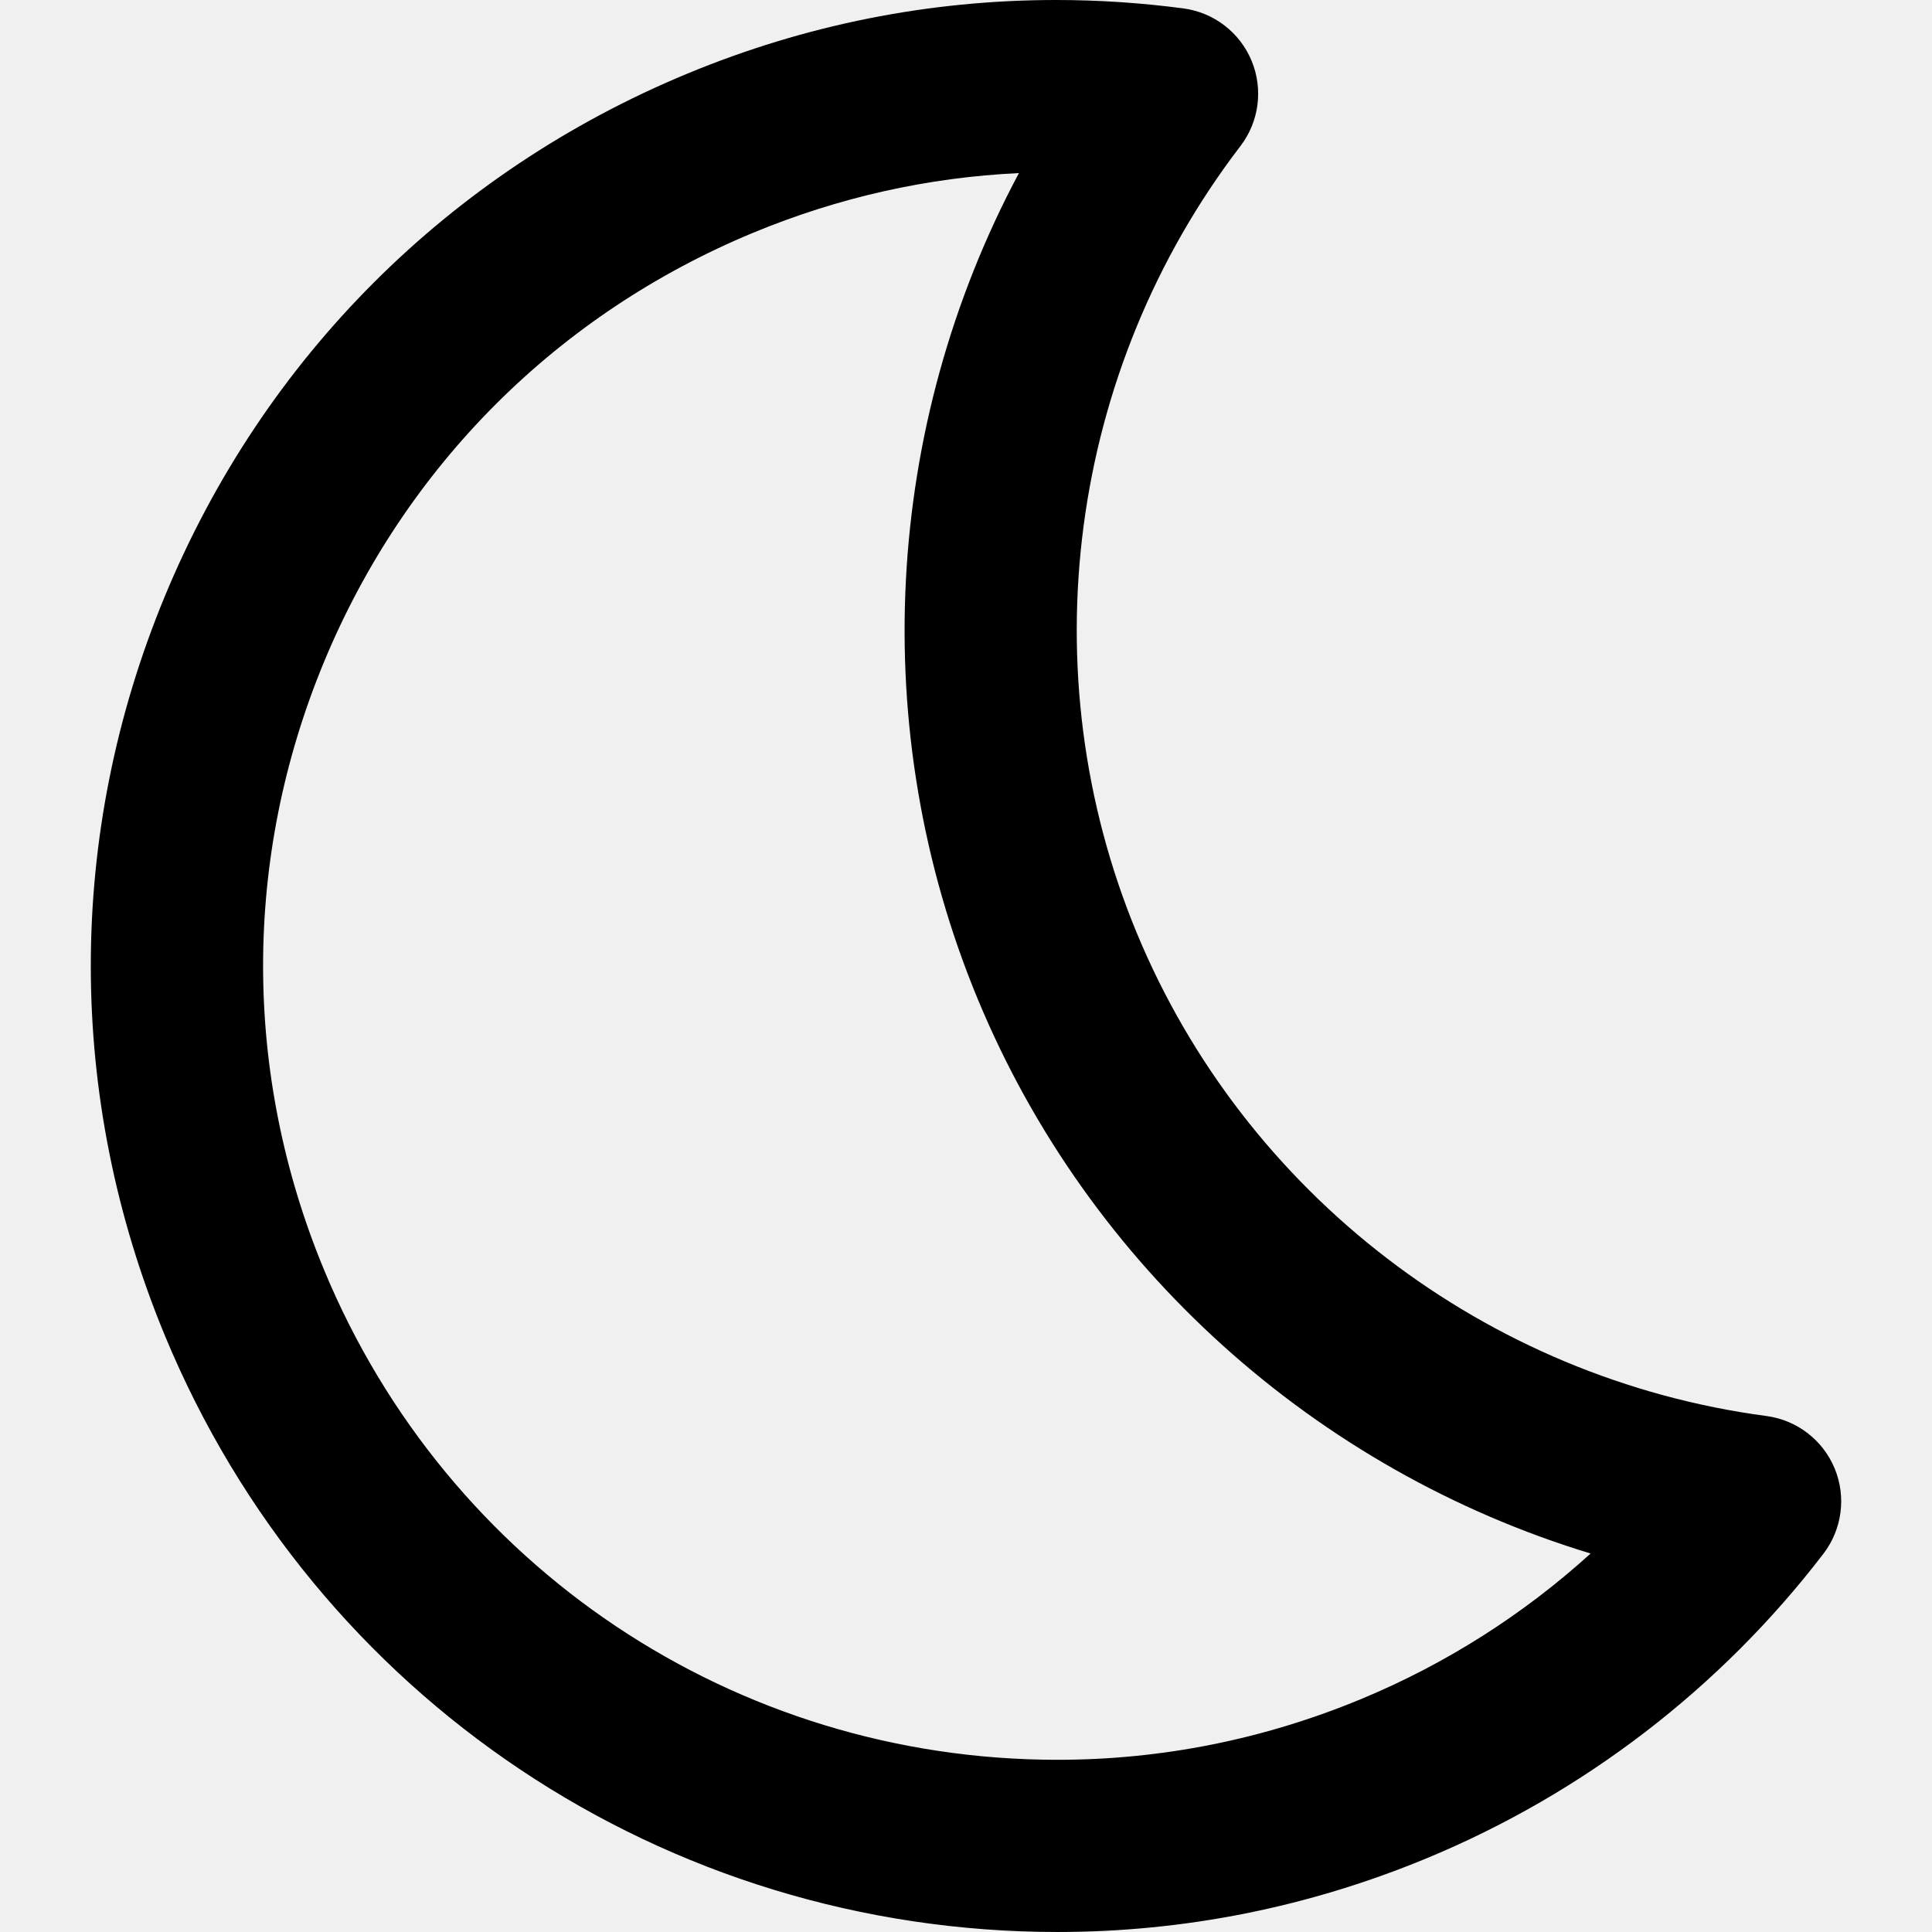
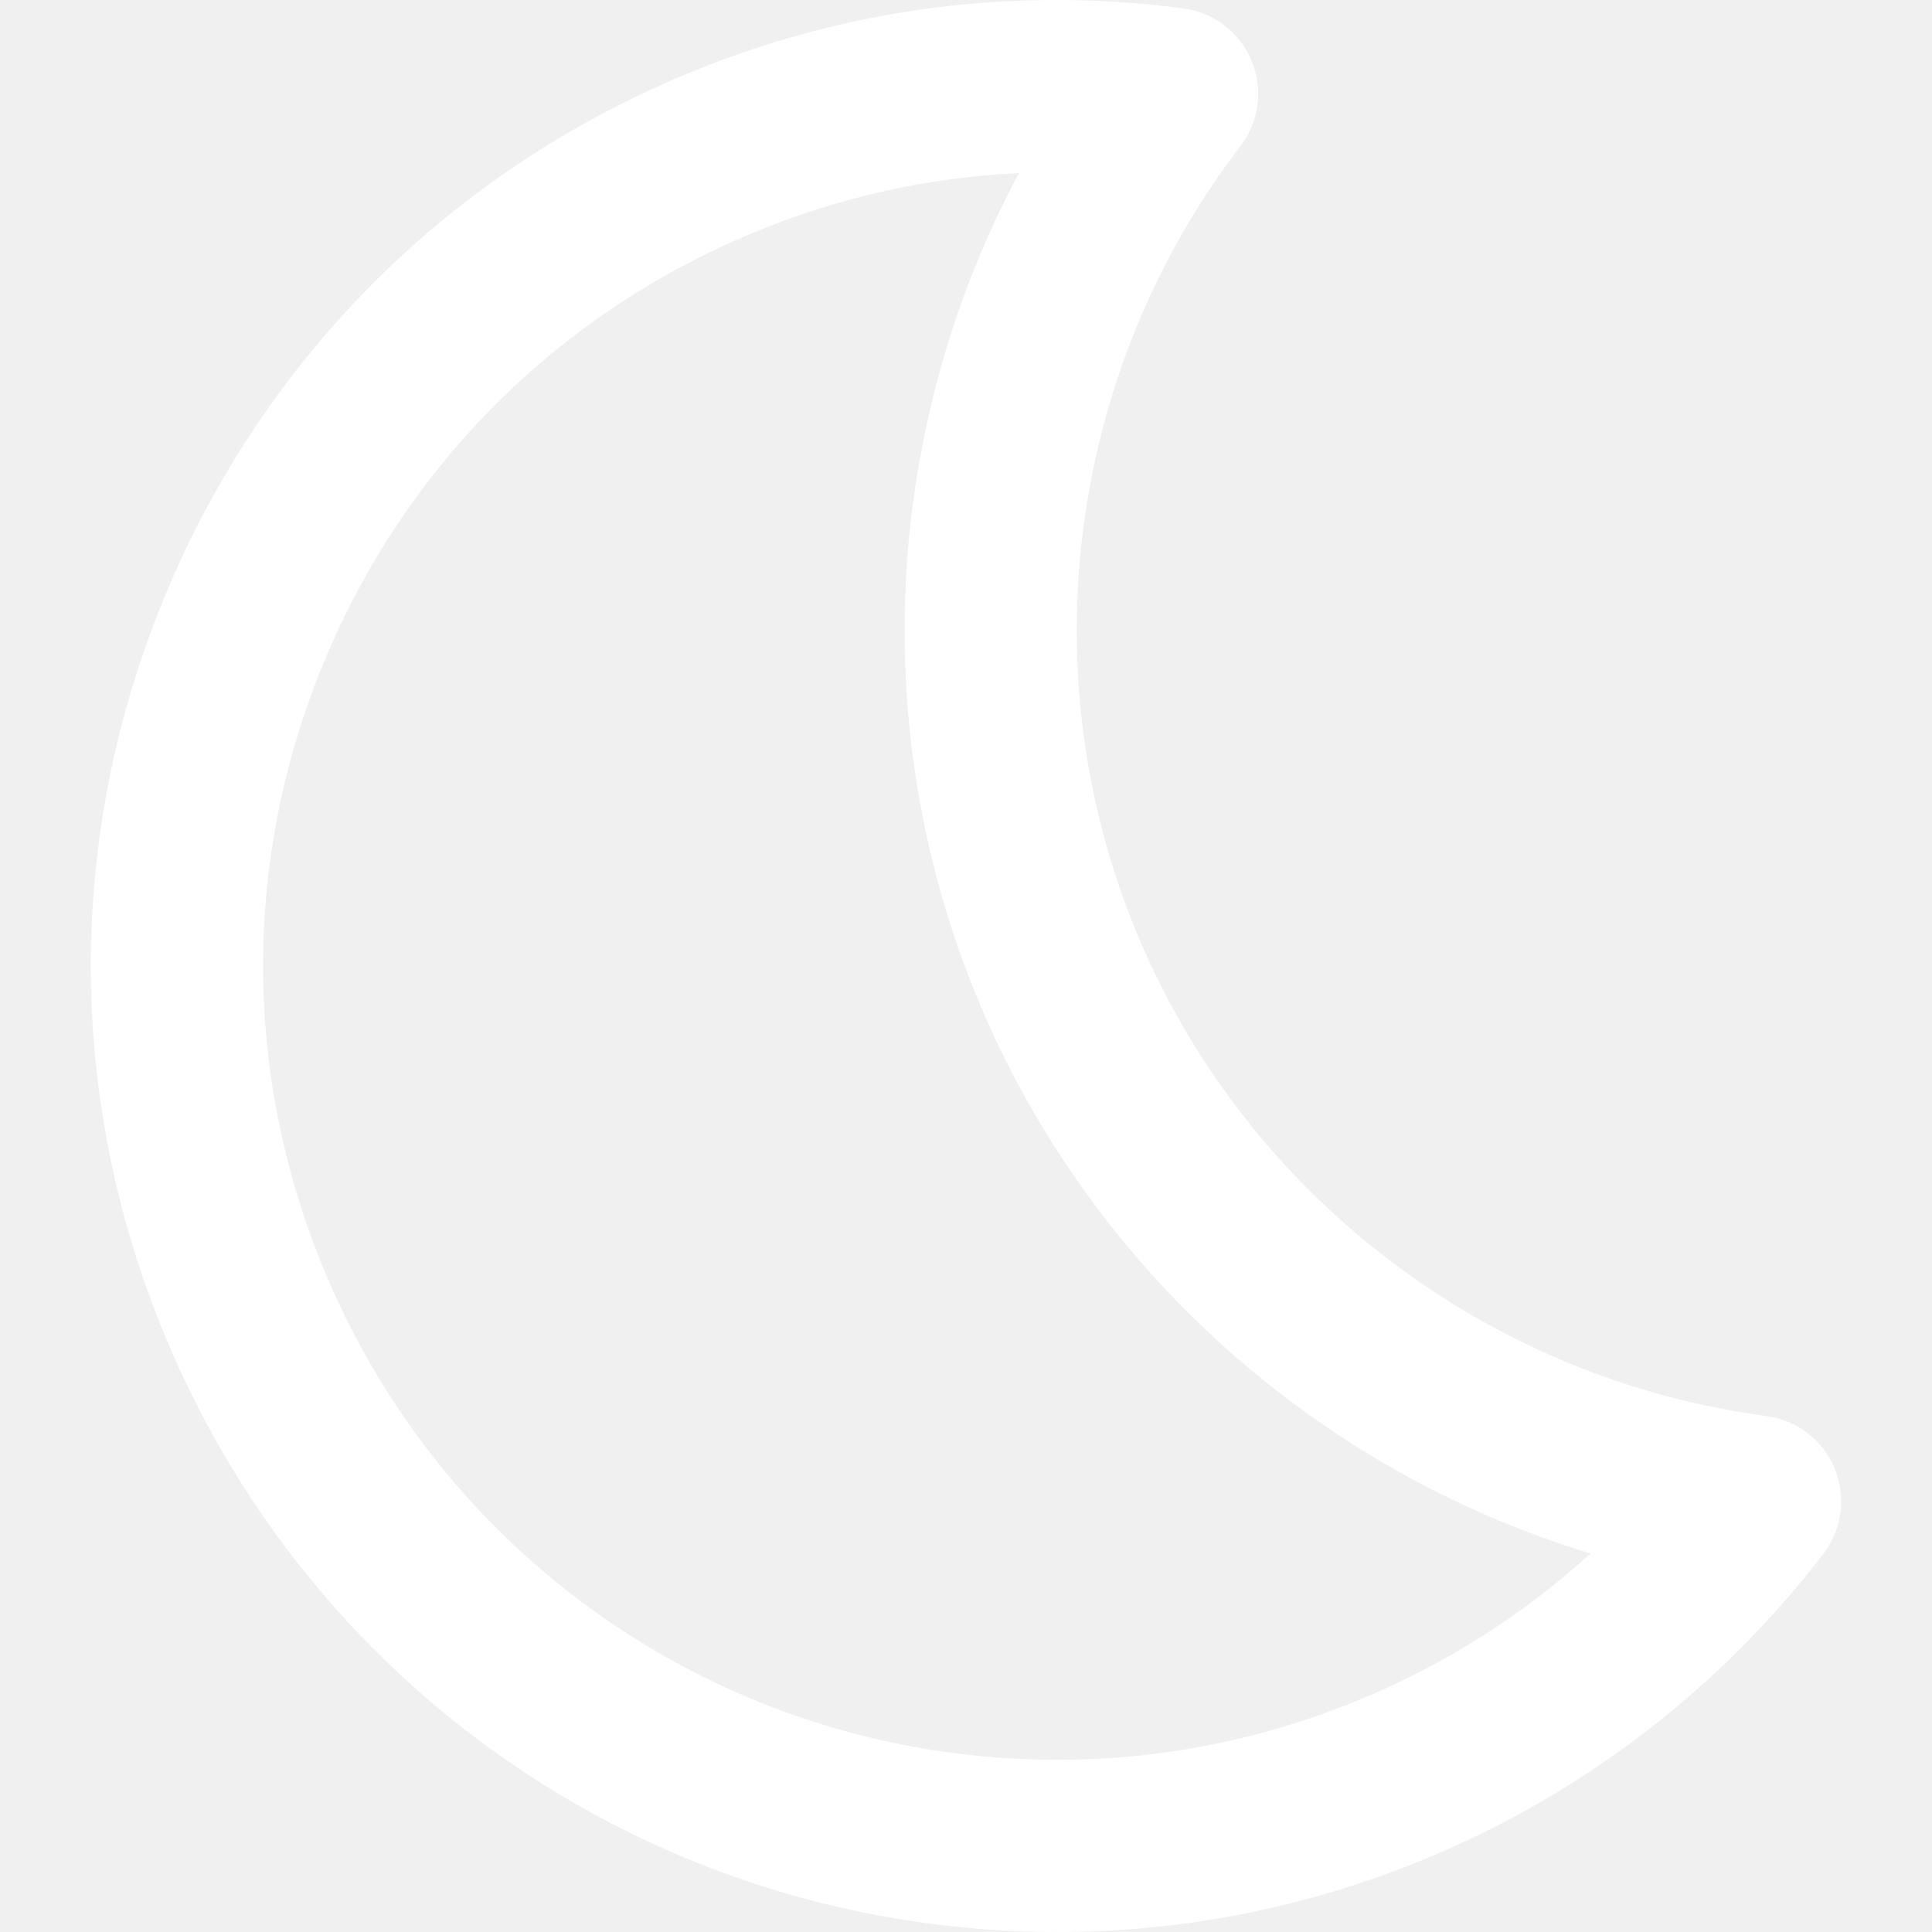
<svg xmlns="http://www.w3.org/2000/svg" version="1.1" id="Capa_1" x="0px" y="0px" viewBox="0 0 168.29 168.29" style="enable-background:new 0 0 168.29 168.29;" xml:space="preserve">
-   <path d="M159.81,127.909c-1.025-2.473-3.289-4.212-5.942-4.565c-24.423-3.241-45.44-19.364-54.848-42.078  c-9.409-22.715-5.95-48.978,9.028-68.539c1.628-2.125,1.999-4.957,0.975-7.43c-1.024-2.473-3.289-4.212-5.942-4.565  C99.416,0.247,95.69,0,92.005,0C80.957,0,70.152,2.155,59.889,6.406c-20.764,8.601-36.935,24.772-45.533,45.536  c-8.597,20.761-8.595,43.628,0.004,64.39c13.074,31.563,43.595,51.957,77.756,51.957c0.001,0,0.001,0,0.001,0  c11.051,0,21.872-2.161,32.164-6.424c13.644-5.652,25.592-14.825,34.553-26.528C160.462,133.213,160.834,130.382,159.81,127.909z   M118.541,148.008c-8.463,3.505-17.353,5.283-26.424,5.282c-28.073,0-53.155-16.76-63.899-42.698  c-7.067-17.061-7.068-35.852-0.004-52.911C35.28,40.62,48.567,27.332,65.629,20.265c7.424-3.075,15.189-4.816,23.126-5.188  c-11.761,22.021-13.291,48.521-3.595,71.93c9.694,23.405,29.509,41.059,53.392,48.315  C132.687,140.647,125.916,144.953,118.541,148.008z" />
-   <g>
- </g>
+   <g fill="#FFF">
+     <path d="M159.81,127.909c-1.025-2.473-3.289-4.212-5.942-4.565c-24.423-3.241-45.44-19.364-54.848-42.078  c-9.409-22.715-5.95-48.978,9.028-68.539c1.628-2.125,1.999-4.957,0.975-7.43c-1.024-2.473-3.289-4.212-5.942-4.565  C99.416,0.247,95.69,0,92.005,0C80.957,0,70.152,2.155,59.889,6.406c-20.764,8.601-36.935,24.772-45.533,45.536  c-8.597,20.761-8.595,43.628,0.004,64.39c13.074,31.563,43.595,51.957,77.756,51.957c0.001,0,0.001,0,0.001,0  c11.051,0,21.872-2.161,32.164-6.424c13.644-5.652,25.592-14.825,34.553-26.528C160.462,133.213,160.834,130.382,159.81,127.909z   M118.541,148.008c-8.463,3.505-17.353,5.283-26.424,5.282c-28.073,0-53.155-16.76-63.899-42.698  c-7.067-17.061-7.068-35.852-0.004-52.911C35.28,40.62,48.567,27.332,65.629,20.265c7.424-3.075,15.189-4.816,23.126-5.188  c-11.761,22.021-13.291,48.521-3.595,71.93c9.694,23.405,29.509,41.059,53.392,48.315  C132.687,140.647,125.916,144.953,118.541,148.008z" />
+   </g>
  <g>
</g>
  <g>
</g>
  <g>
</g>
  <g>
</g>
  <g>
</g>
  <g>
</g>
  <g>
</g>
  <g>
</g>
  <g>
</g>
  <g>
</g>
  <g>
</g>
  <g>
</g>
  <g>
</g>
  <g>
</g>
</svg>
